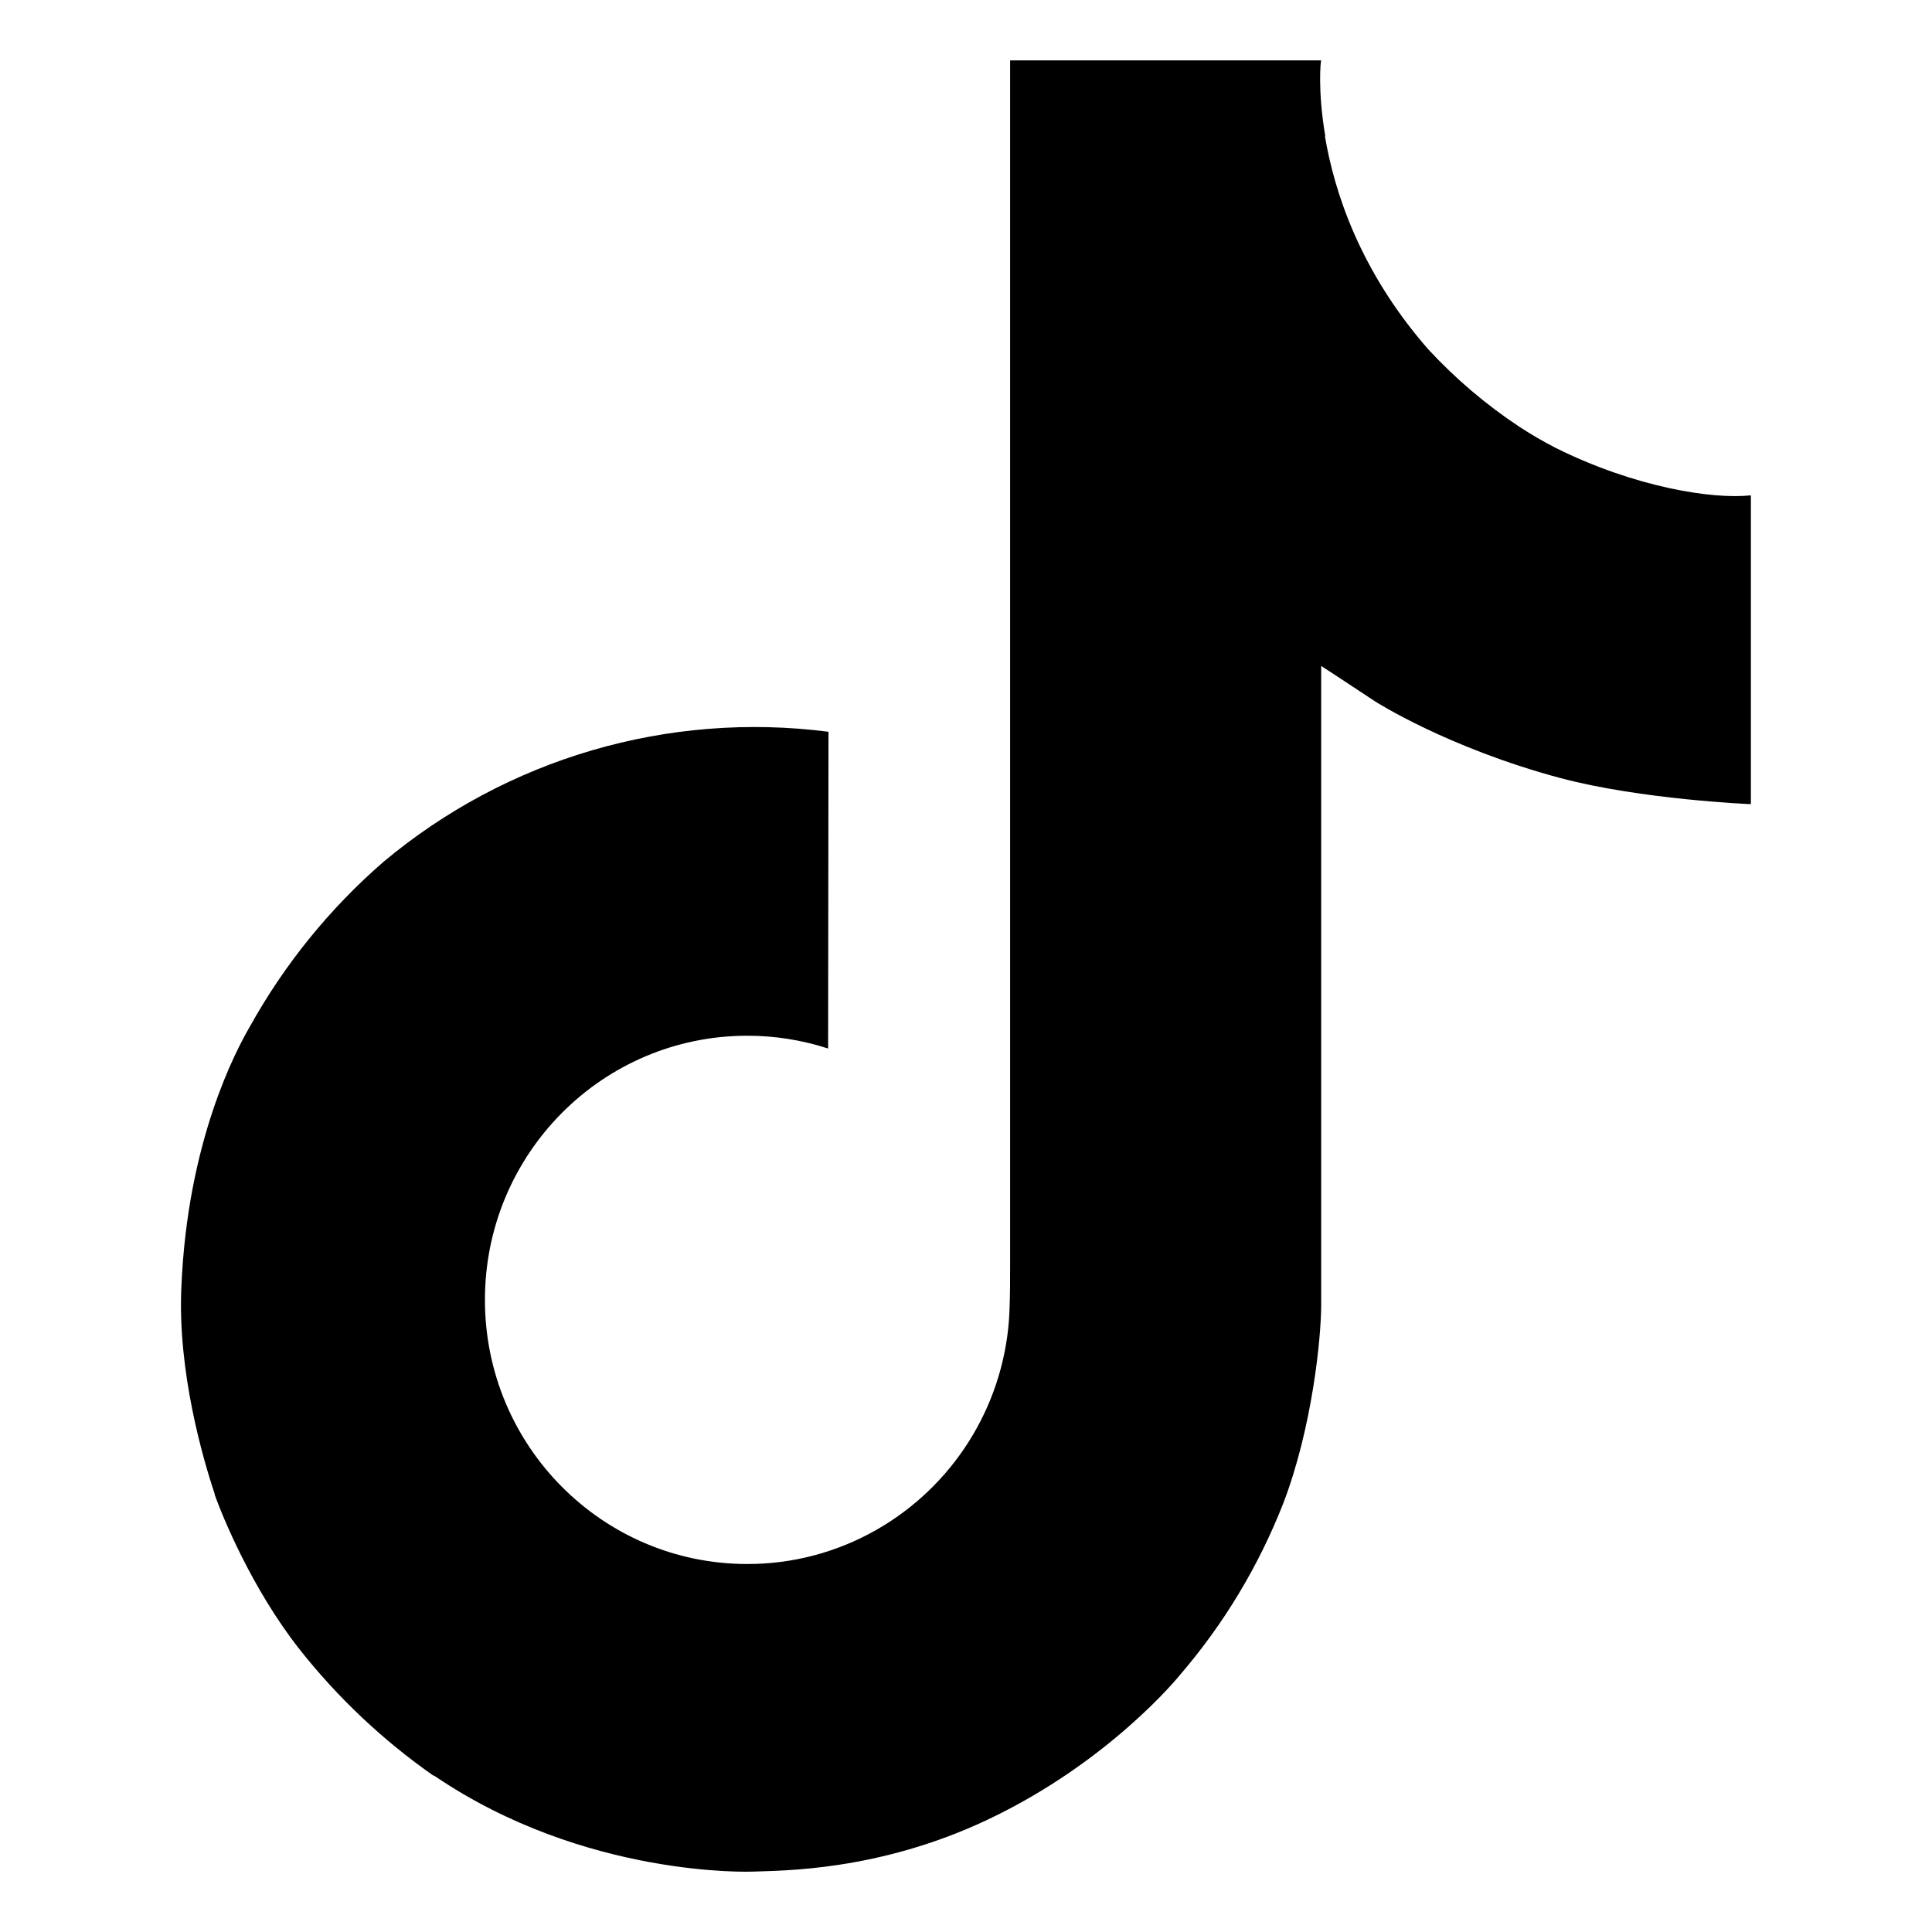
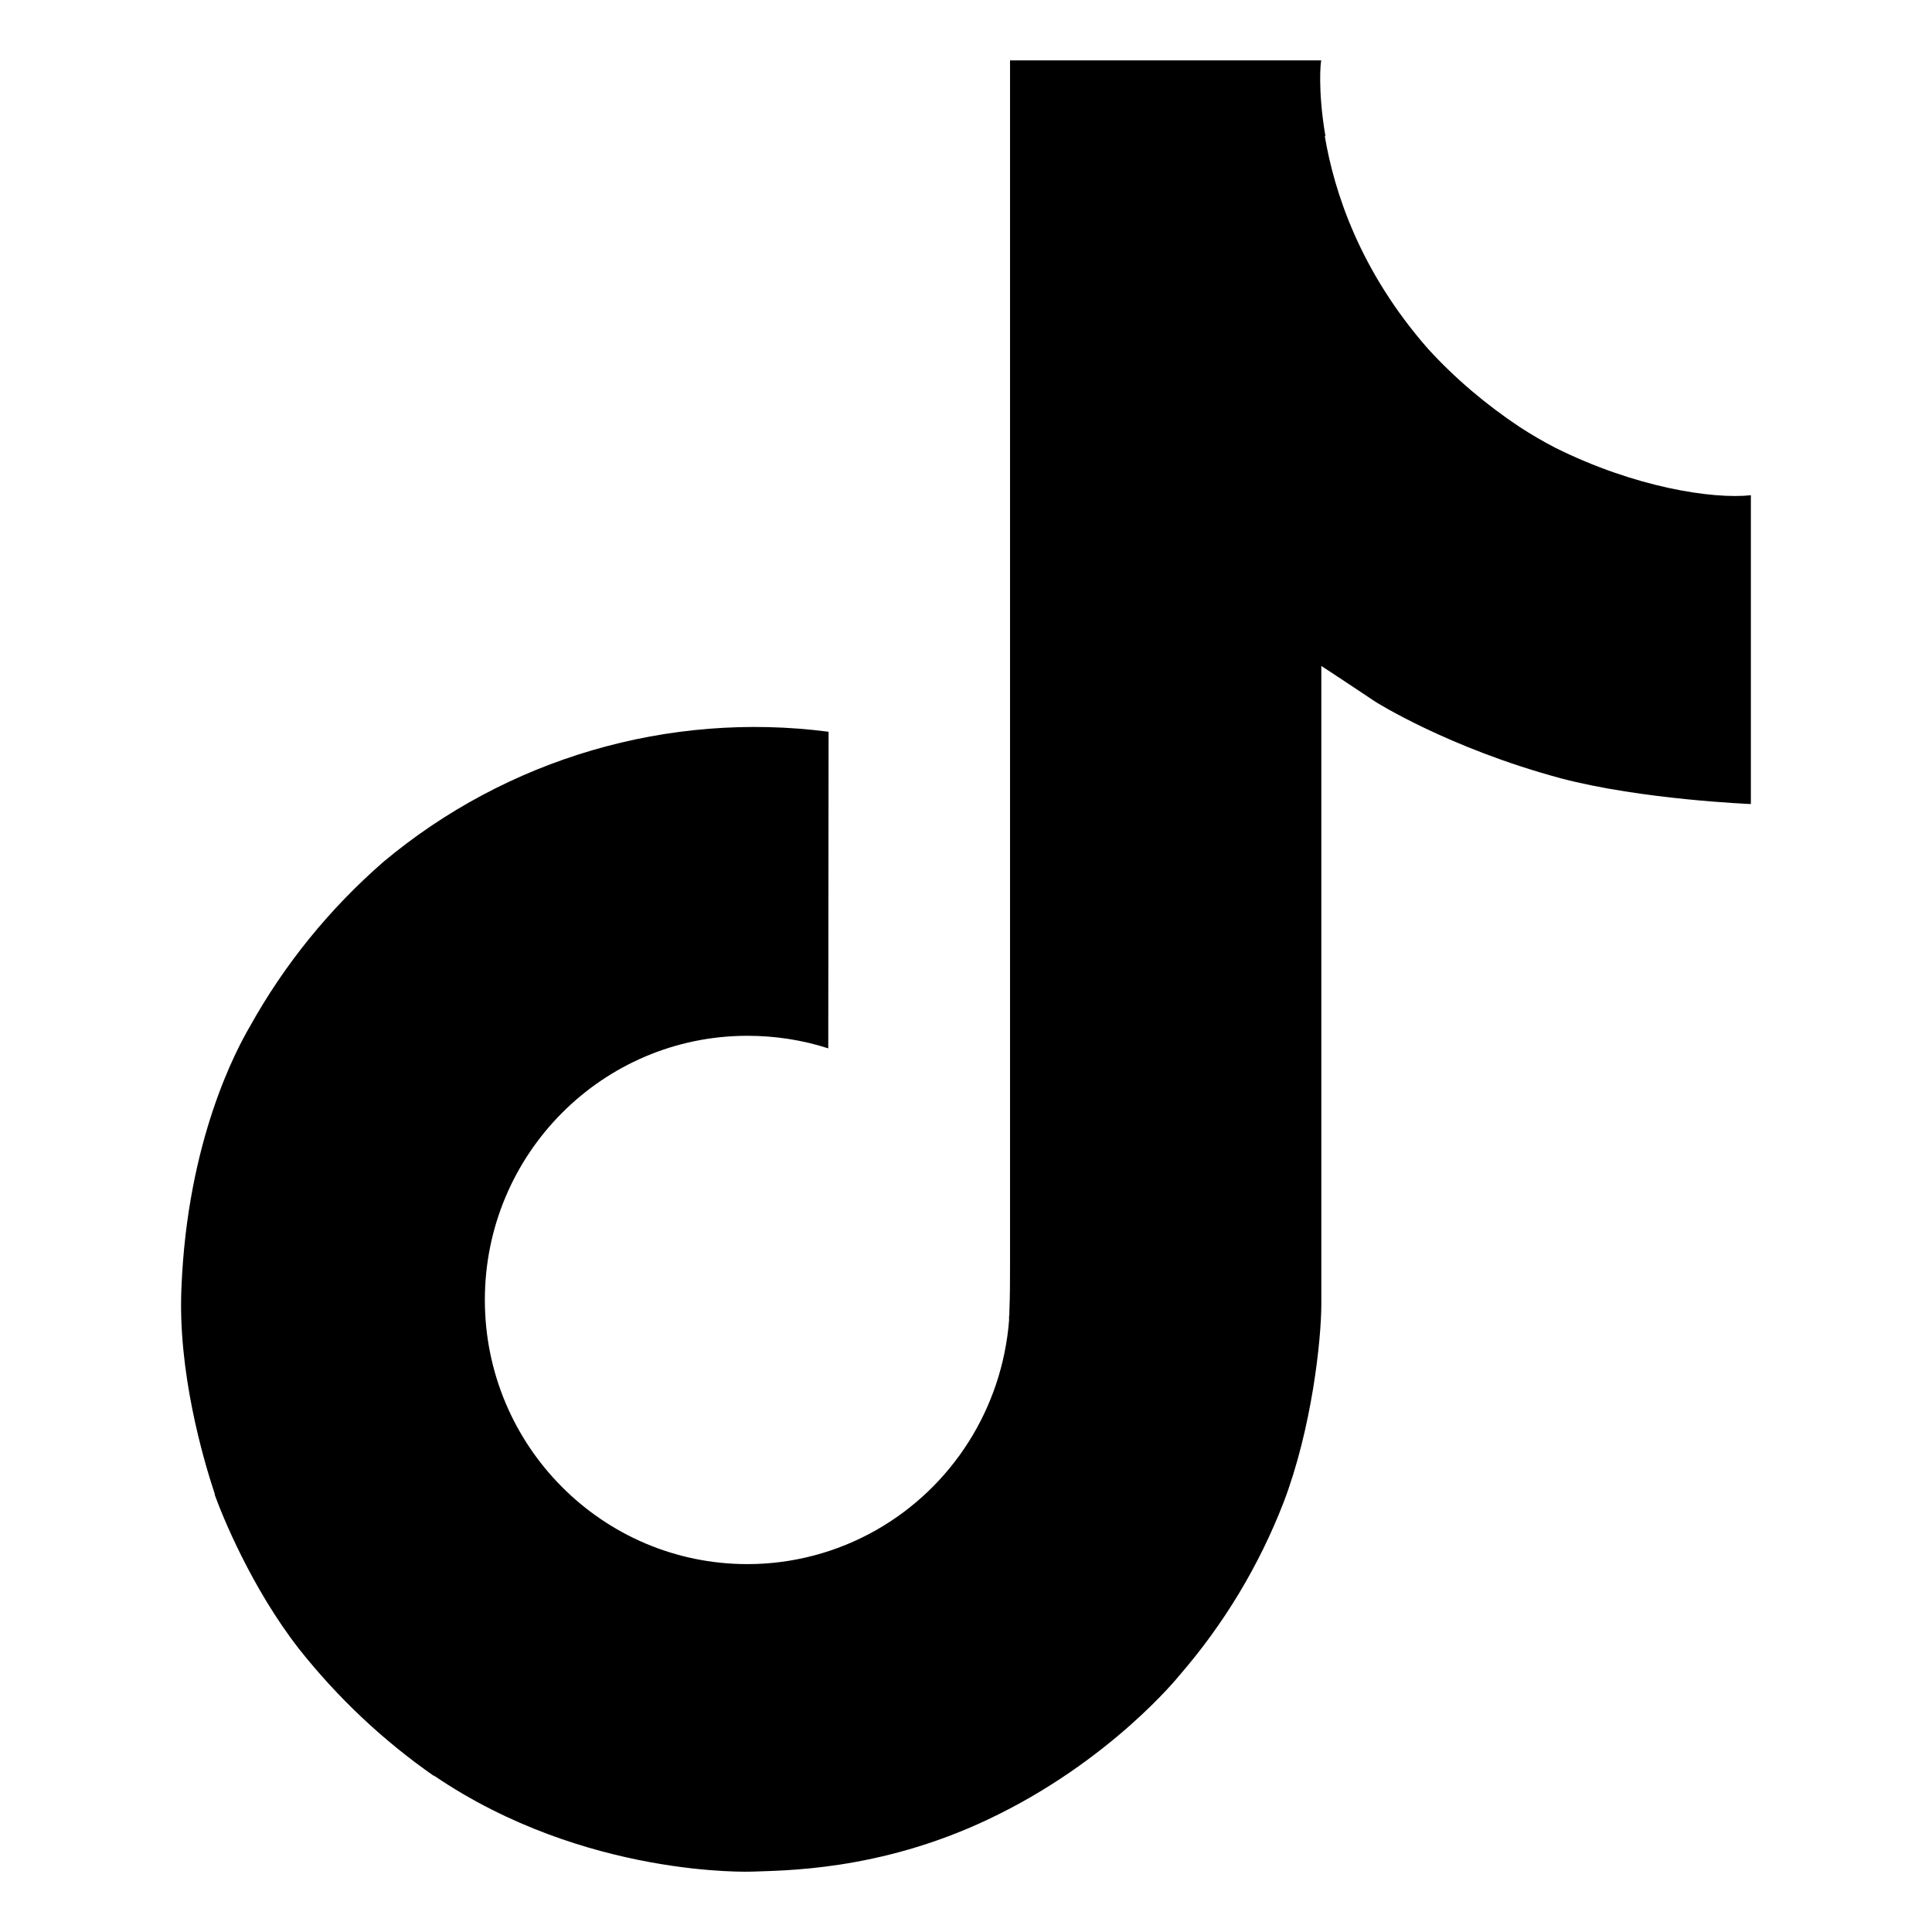
- <svg xmlns="http://www.w3.org/2000/svg" width="512px" height="512px" viewBox="0 0 512 512" id="icons">
-   <path d="M412.19,118.66a109.27,109.27,0,0,1-9.45-5.5,132.87,132.87,0,0,1-24.27-20.62c-18.1-20.71-24.86-41.72-27.35-56.43h.1C349.14,23.9,350,16,350.13,16H267.69V334.78c0,4.28,0,8.51-.18,12.69,0,.52-.05,1-.08,1.56,0,.23,0,.47-.05.71,0,.06,0,.12,0,.18a70,70,0,0,1-35.22,55.56,68.8,68.8,0,0,1-34.11,9c-38.41,0-69.54-31.32-69.54-70s31.13-70,69.54-70a68.9,68.9,0,0,1,21.41,3.39l.1-83.94a153.14,153.14,0,0,0-118,34.52,161.79,161.79,0,0,0-35.3,43.53c-3.48,6-16.61,30.11-18.2,69.24-1,22.21,5.67,45.22,8.85,54.73v.2c2,5.6,9.75,24.71,22.38,40.82A167.53,167.53,0,0,0,115,470.66v-.2l.2.2C155.11,497.78,199.36,496,199.36,496c7.66-.31,33.32,0,62.46-13.81,32.32-15.31,50.72-38.12,50.72-38.12a158.46,158.46,0,0,0,27.64-45.93c7.46-19.61,9.95-43.13,9.95-52.53V176.49c1,.6,14.32,9.41,14.32,9.41s19.19,12.3,49.13,20.31c21.48,5.7,50.42,6.9,50.42,6.9V131.27C453.86,132.37,433.27,129.17,412.19,118.66Z" />
+ <svg xmlns="http://www.w3.org/2000/svg" x="0px" y="0px" viewBox="0 0 24 24" version="1.1">
+   <path style=" stroke:none;fill-rule:nonzero;fill:rgb(0%,0%,0%);fill-opacity:1;" d="M 19.32 5.562 C 19.168 5.484 19.023 5.398 18.879 5.305 C 18.461 5.027 18.078 4.703 17.742 4.336 C 16.891 3.367 16.574 2.383 16.457 1.691 L 16.465 1.691 C 16.367 1.121 16.406 0.75 16.414 0.75 L 12.547 0.75 L 12.547 15.691 C 12.547 15.895 12.547 16.09 12.539 16.289 C 12.539 16.312 12.539 16.336 12.535 16.359 C 12.535 16.371 12.535 16.383 12.535 16.395 C 12.535 16.398 12.535 16.398 12.535 16.402 C 12.449 17.492 11.832 18.469 10.883 19.008 C 10.395 19.285 9.844 19.43 9.285 19.43 C 7.484 19.43 6.023 17.961 6.023 16.148 C 6.023 14.336 7.484 12.867 9.285 12.867 C 9.625 12.867 9.965 12.918 10.289 13.023 L 10.293 9.09 C 8.305 8.832 6.297 9.422 4.762 10.707 C 4.094 11.289 3.535 11.977 3.105 12.75 C 2.941 13.031 2.328 14.16 2.254 15.996 C 2.207 17.035 2.52 18.113 2.668 18.559 L 2.668 18.57 C 2.762 18.832 3.125 19.727 3.715 20.484 C 4.195 21.09 4.758 21.621 5.391 22.062 L 5.391 22.055 L 5.398 22.062 C 7.27 23.332 9.344 23.25 9.344 23.25 C 9.703 23.234 10.906 23.25 12.273 22.602 C 13.789 21.887 14.648 20.816 14.648 20.816 C 15.203 20.176 15.641 19.449 15.945 18.664 C 16.297 17.742 16.414 16.641 16.414 16.199 L 16.414 8.273 C 16.461 8.301 17.082 8.715 17.082 8.715 C 17.082 8.715 17.984 9.289 19.387 9.668 C 20.395 9.934 21.75 9.988 21.75 9.988 L 21.75 6.152 C 21.273 6.203 20.309 6.055 19.32 5.562 Z M 19.32 5.562 " />
</svg>
